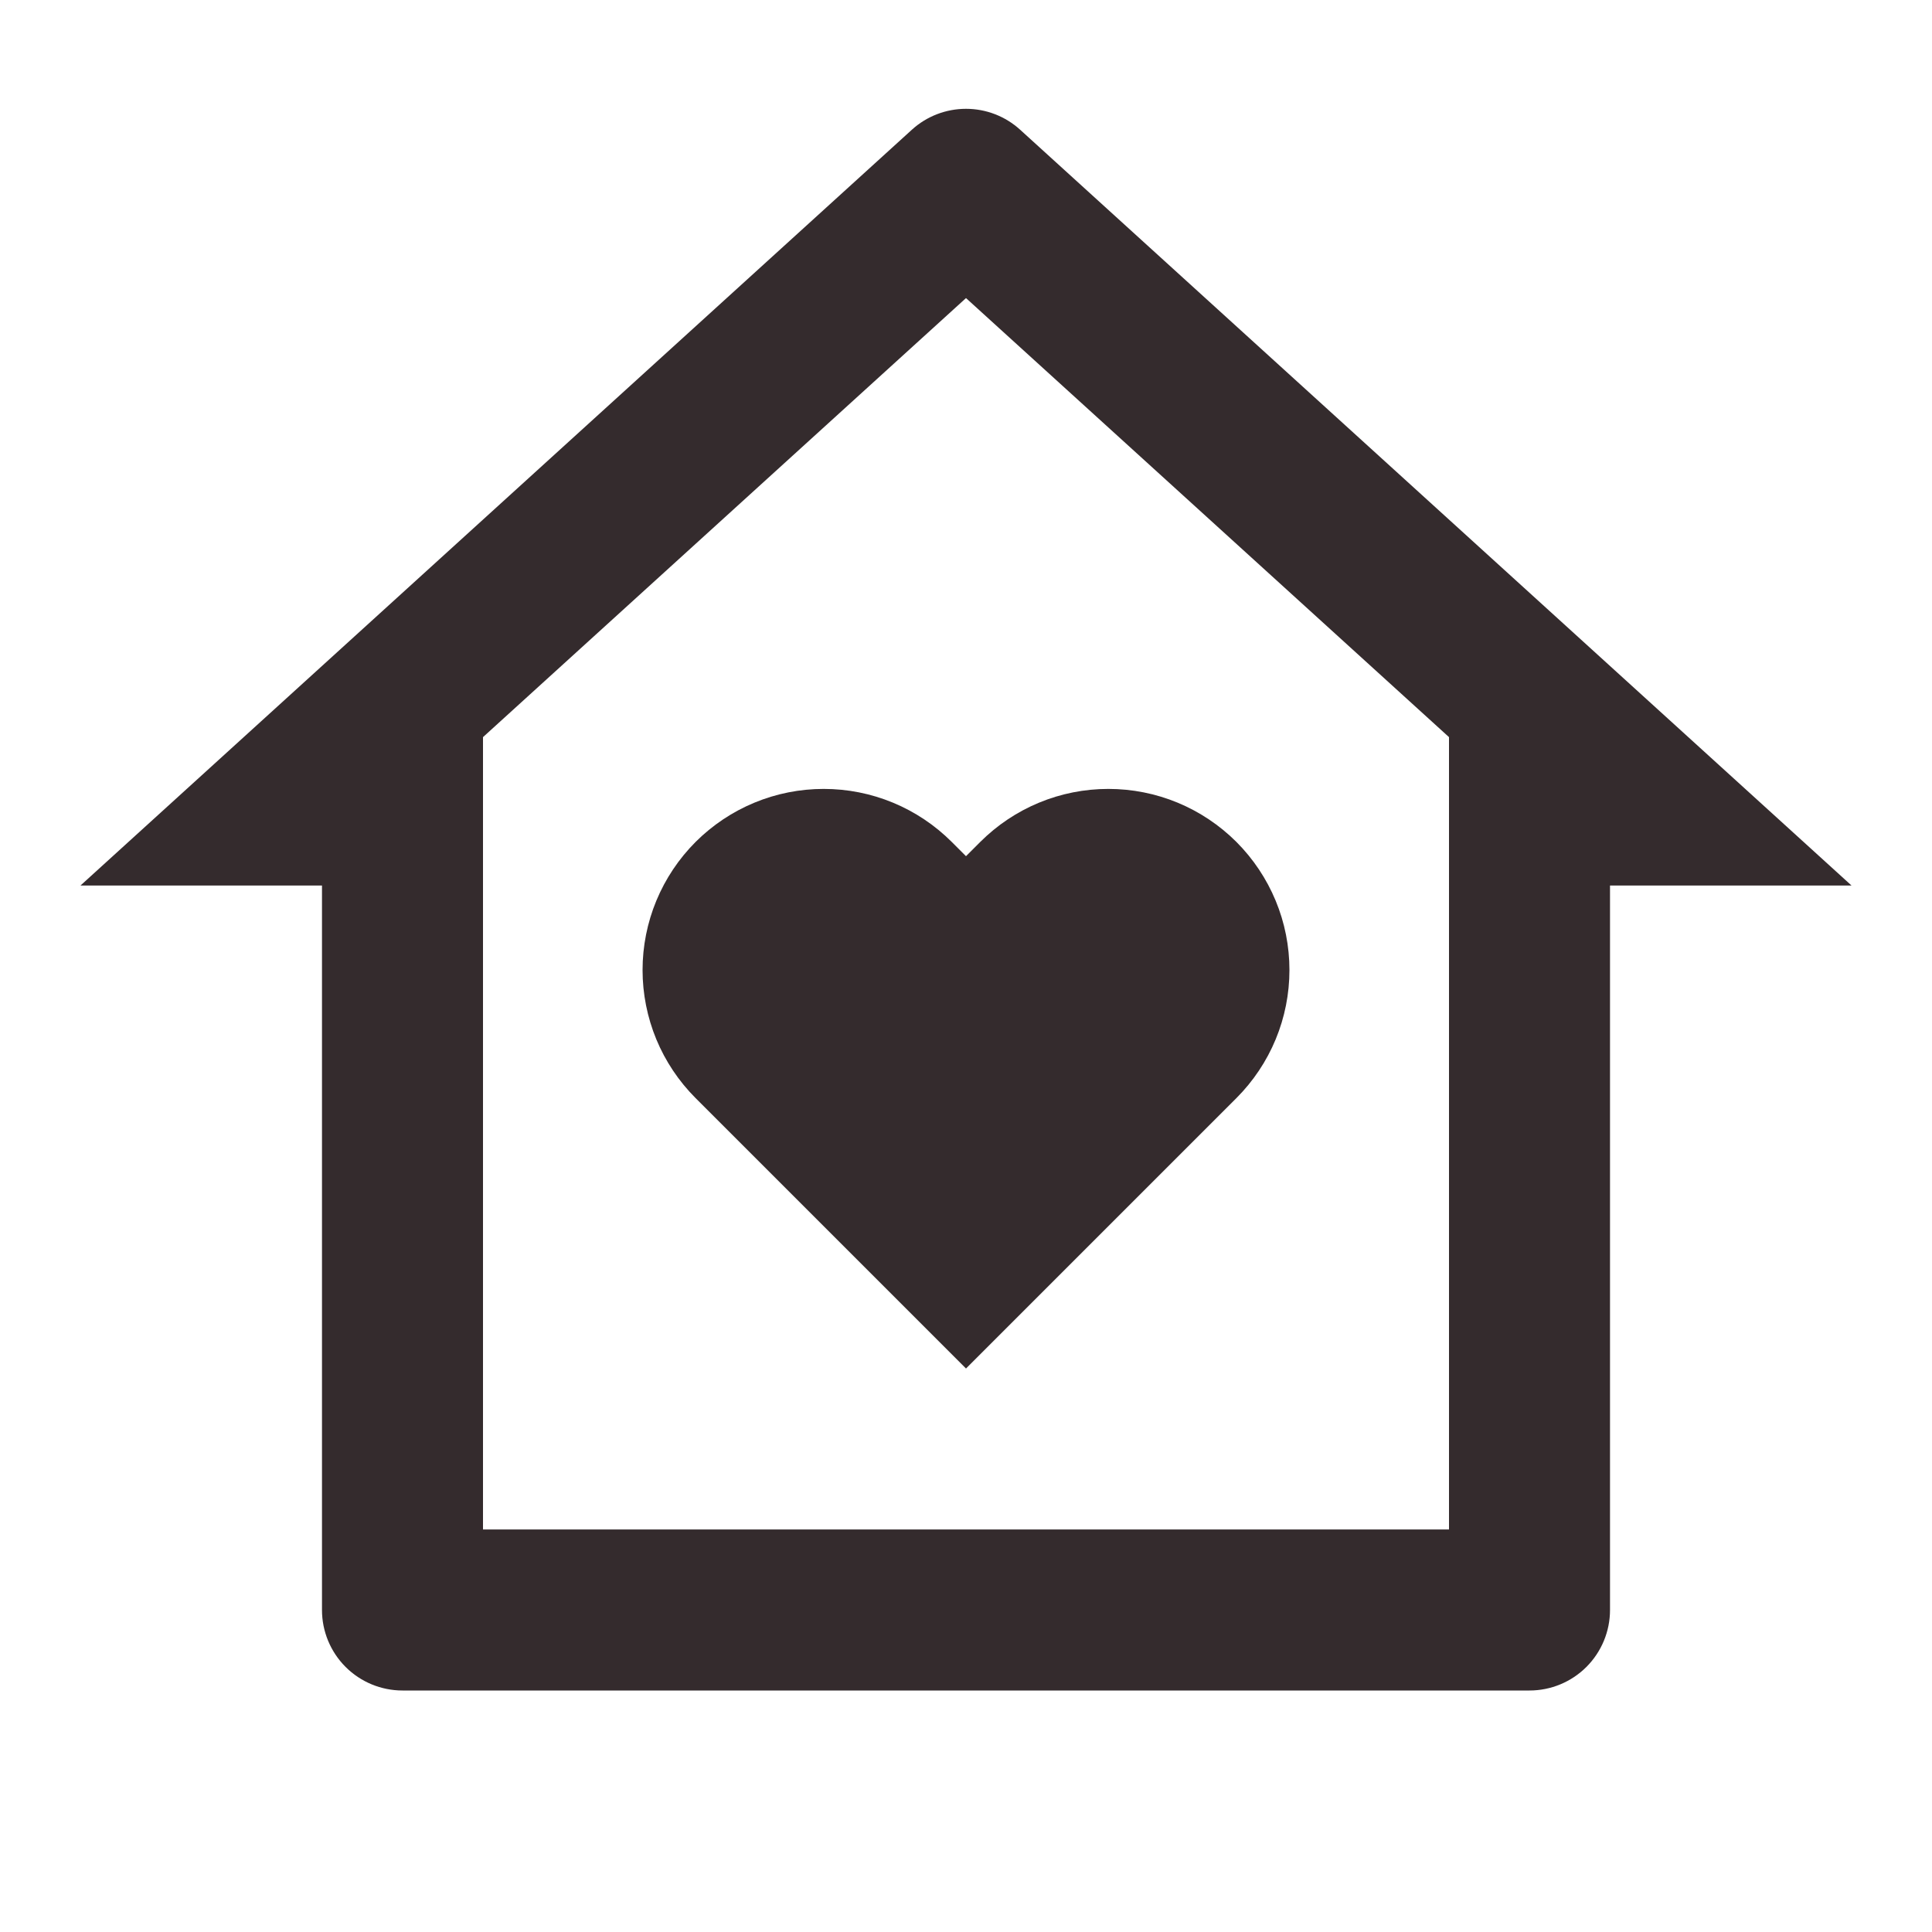
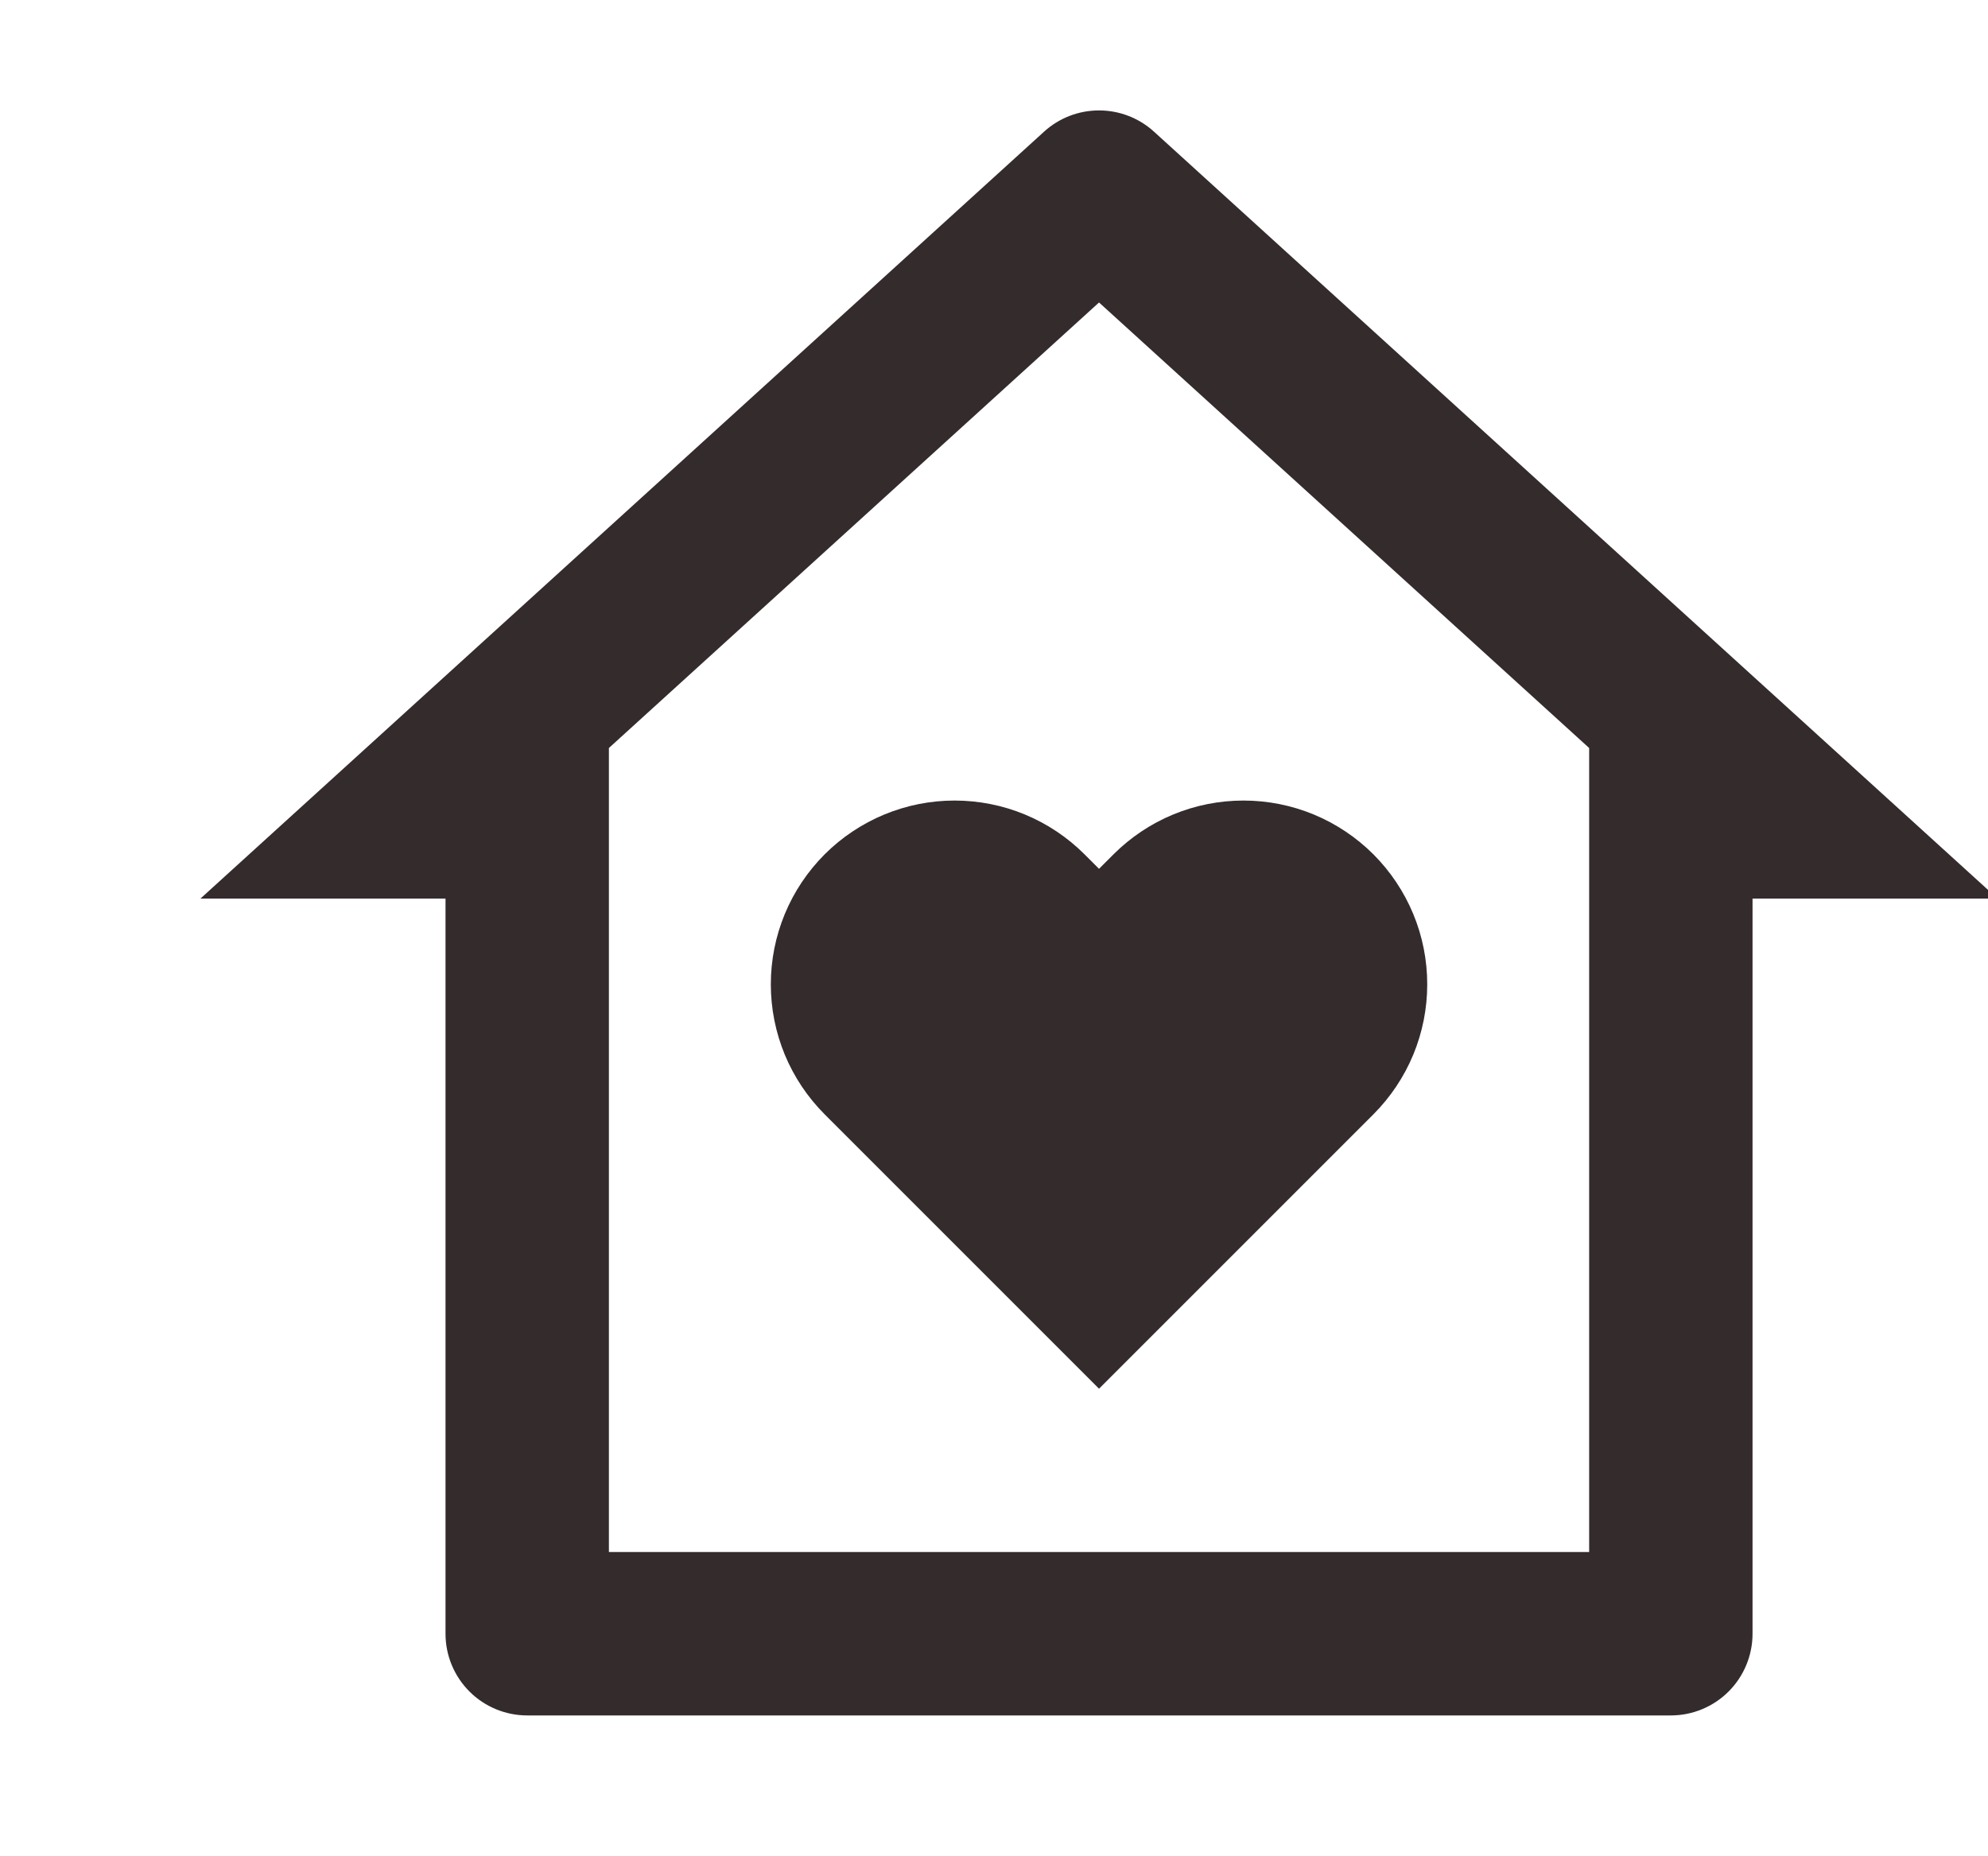
- <svg xmlns="http://www.w3.org/2000/svg" width="56" height="56" viewBox="0 0 56 56" fill="none">
+ <svg xmlns="http://www.w3.org/2000/svg" width="60" height="56" viewBox="0 0 50 53" fill="none">
  <path d="M46.667 46.667C46.667 47.285 46.421 47.879 45.983 48.317C45.546 48.754 44.952 49 44.333 49H11.667C11.048 49 10.454 48.754 10.017 48.317C9.579 47.879 9.333 47.285 9.333 46.667V25.667H2.333L26.43 3.761C26.859 3.37 27.419 3.154 28 3.154C28.581 3.154 29.141 3.37 29.57 3.761L53.667 25.667H46.667V46.667ZM42 44.333V21.366L28 8.64L14 21.366V44.333H42ZM28 39.667L20.162 31.829C19.675 31.341 19.288 30.763 19.024 30.126C18.761 29.489 18.625 28.806 18.625 28.117C18.625 27.427 18.761 26.744 19.024 26.108C19.288 25.471 19.675 24.892 20.162 24.404C20.65 23.917 21.229 23.53 21.866 23.266C22.503 23.002 23.185 22.867 23.875 22.867C24.564 22.867 25.247 23.002 25.884 23.266C26.521 23.53 27.099 23.917 27.587 24.404L28 24.817L28.413 24.404C28.901 23.917 29.479 23.53 30.116 23.266C30.753 23.002 31.436 22.867 32.125 22.867C32.815 22.867 33.498 23.002 34.135 23.266C34.771 23.53 35.35 23.917 35.838 24.404C36.325 24.892 36.712 25.471 36.976 26.108C37.24 26.744 37.375 27.427 37.375 28.117C37.375 28.806 37.24 29.489 36.976 30.126C36.712 30.763 36.325 31.341 35.838 31.829L28 39.667Z" fill="#342B2D" />
</svg>
